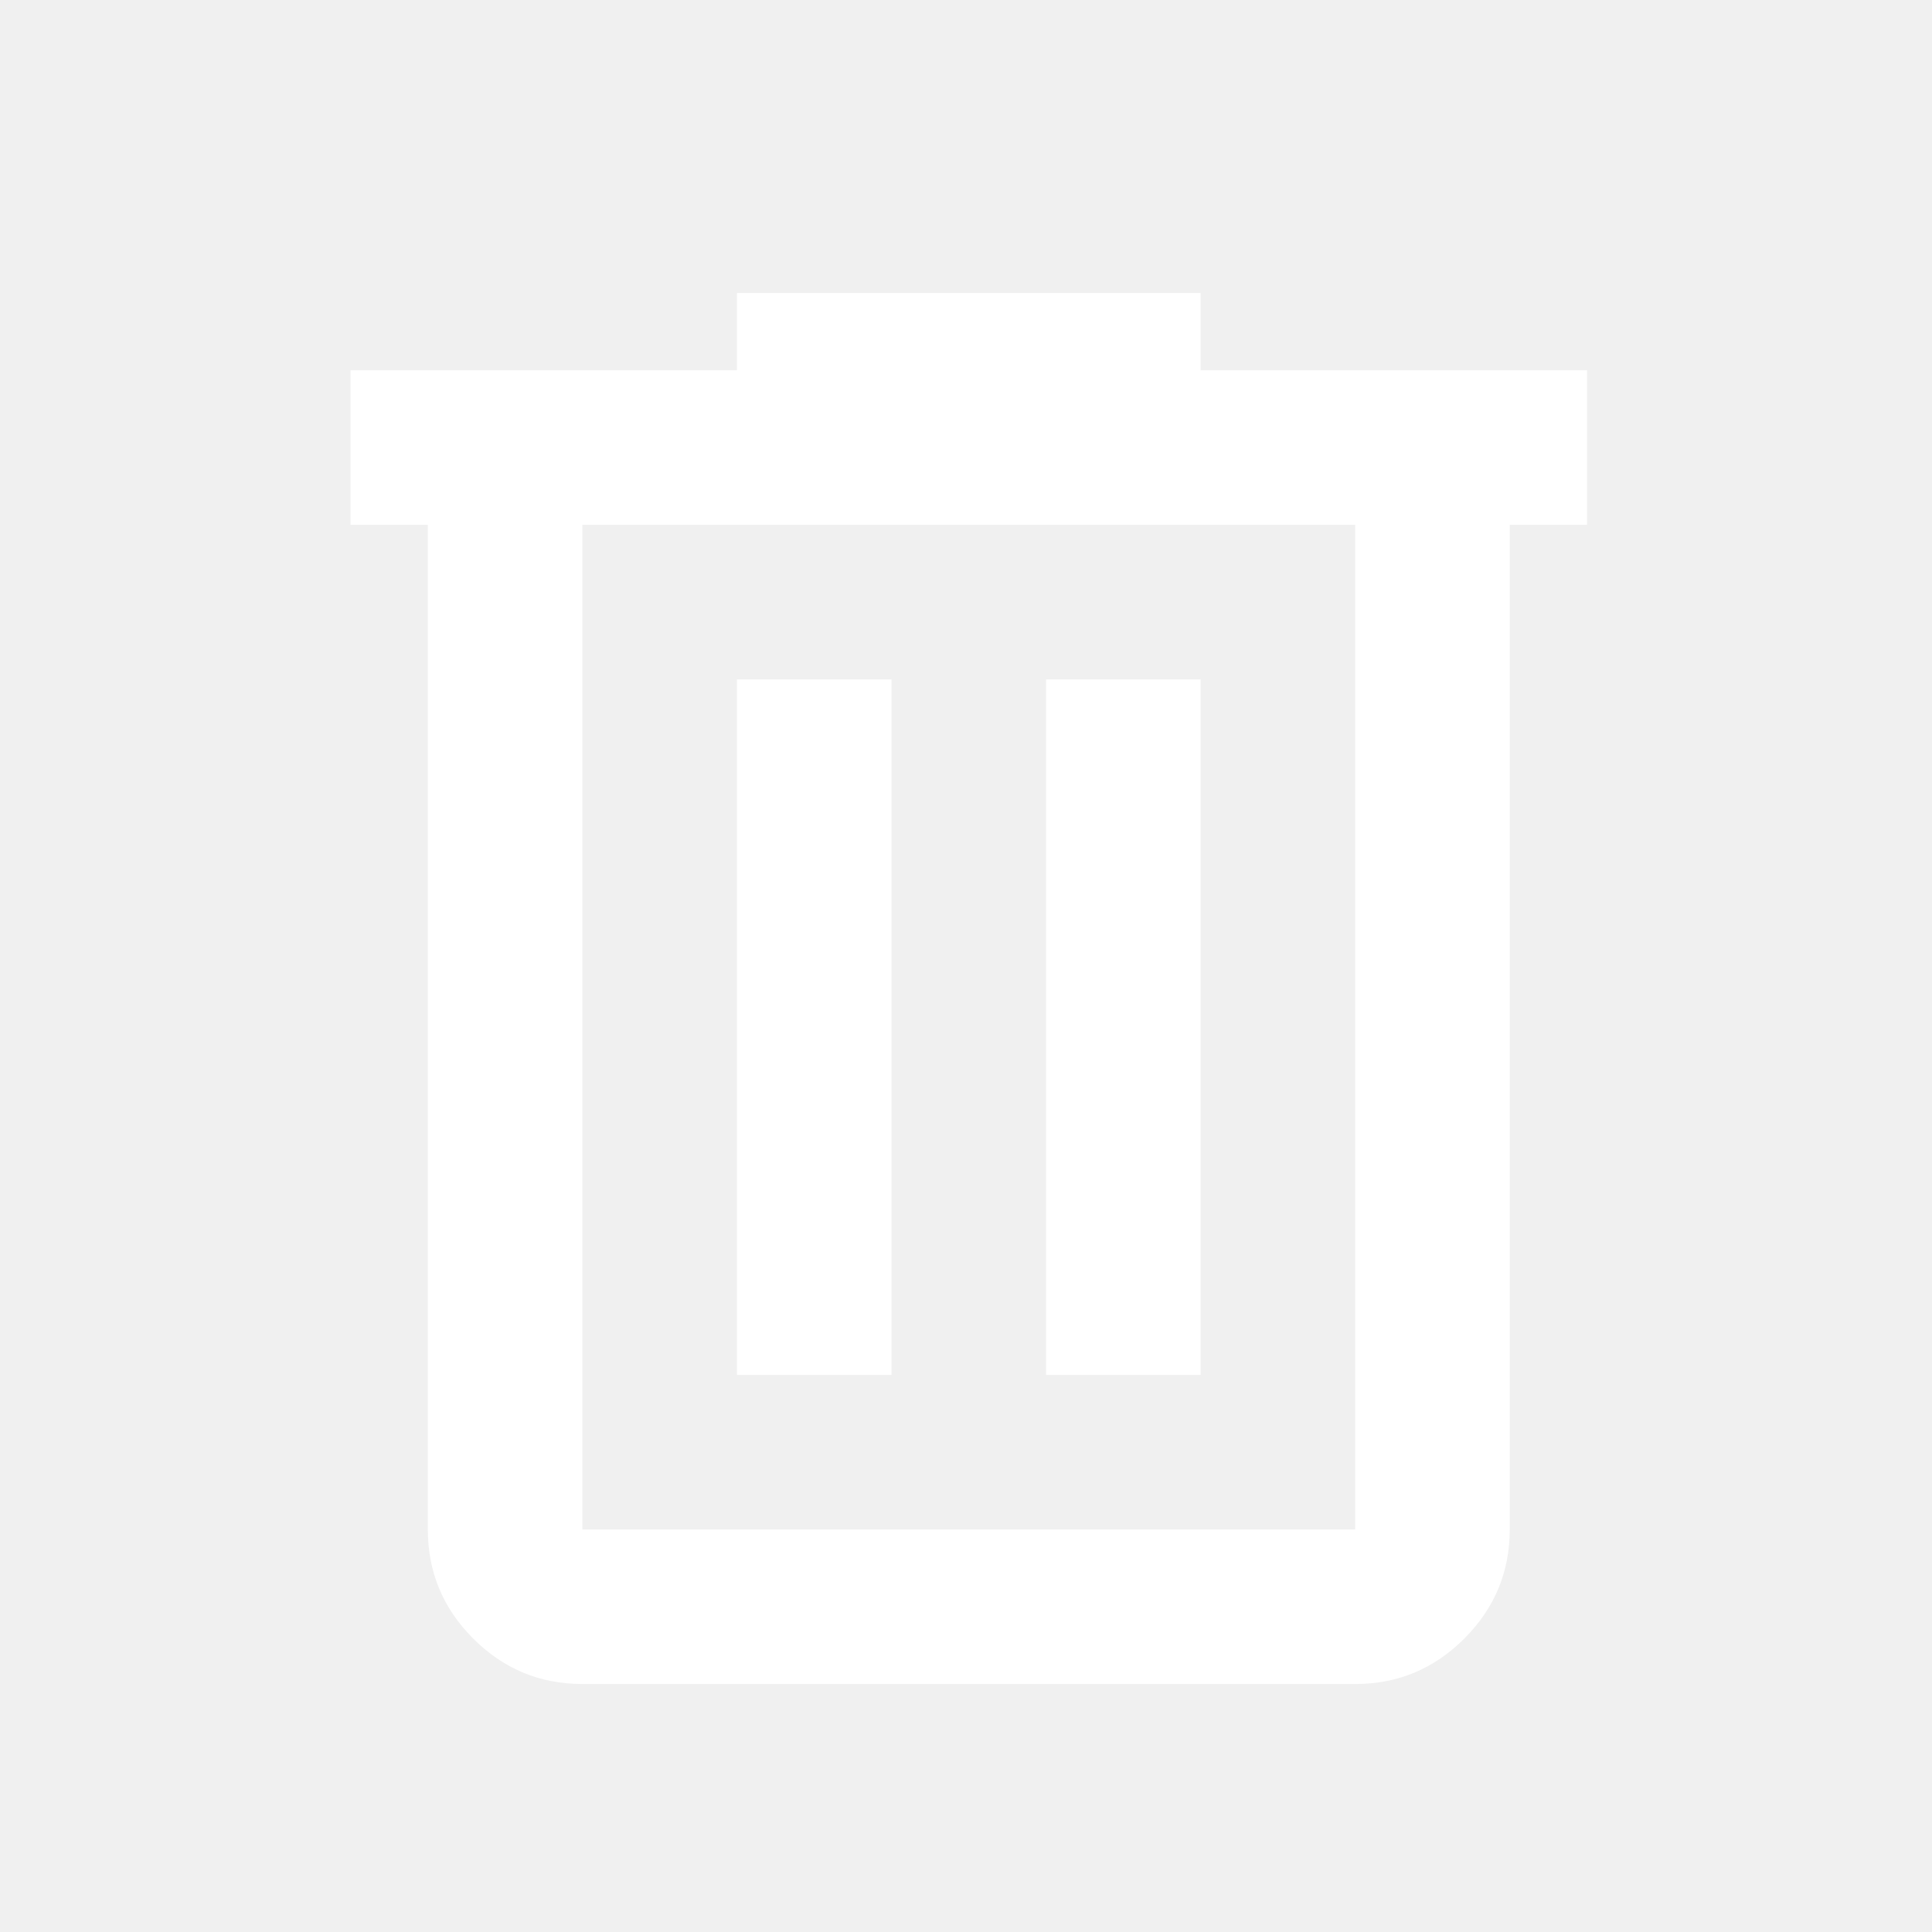
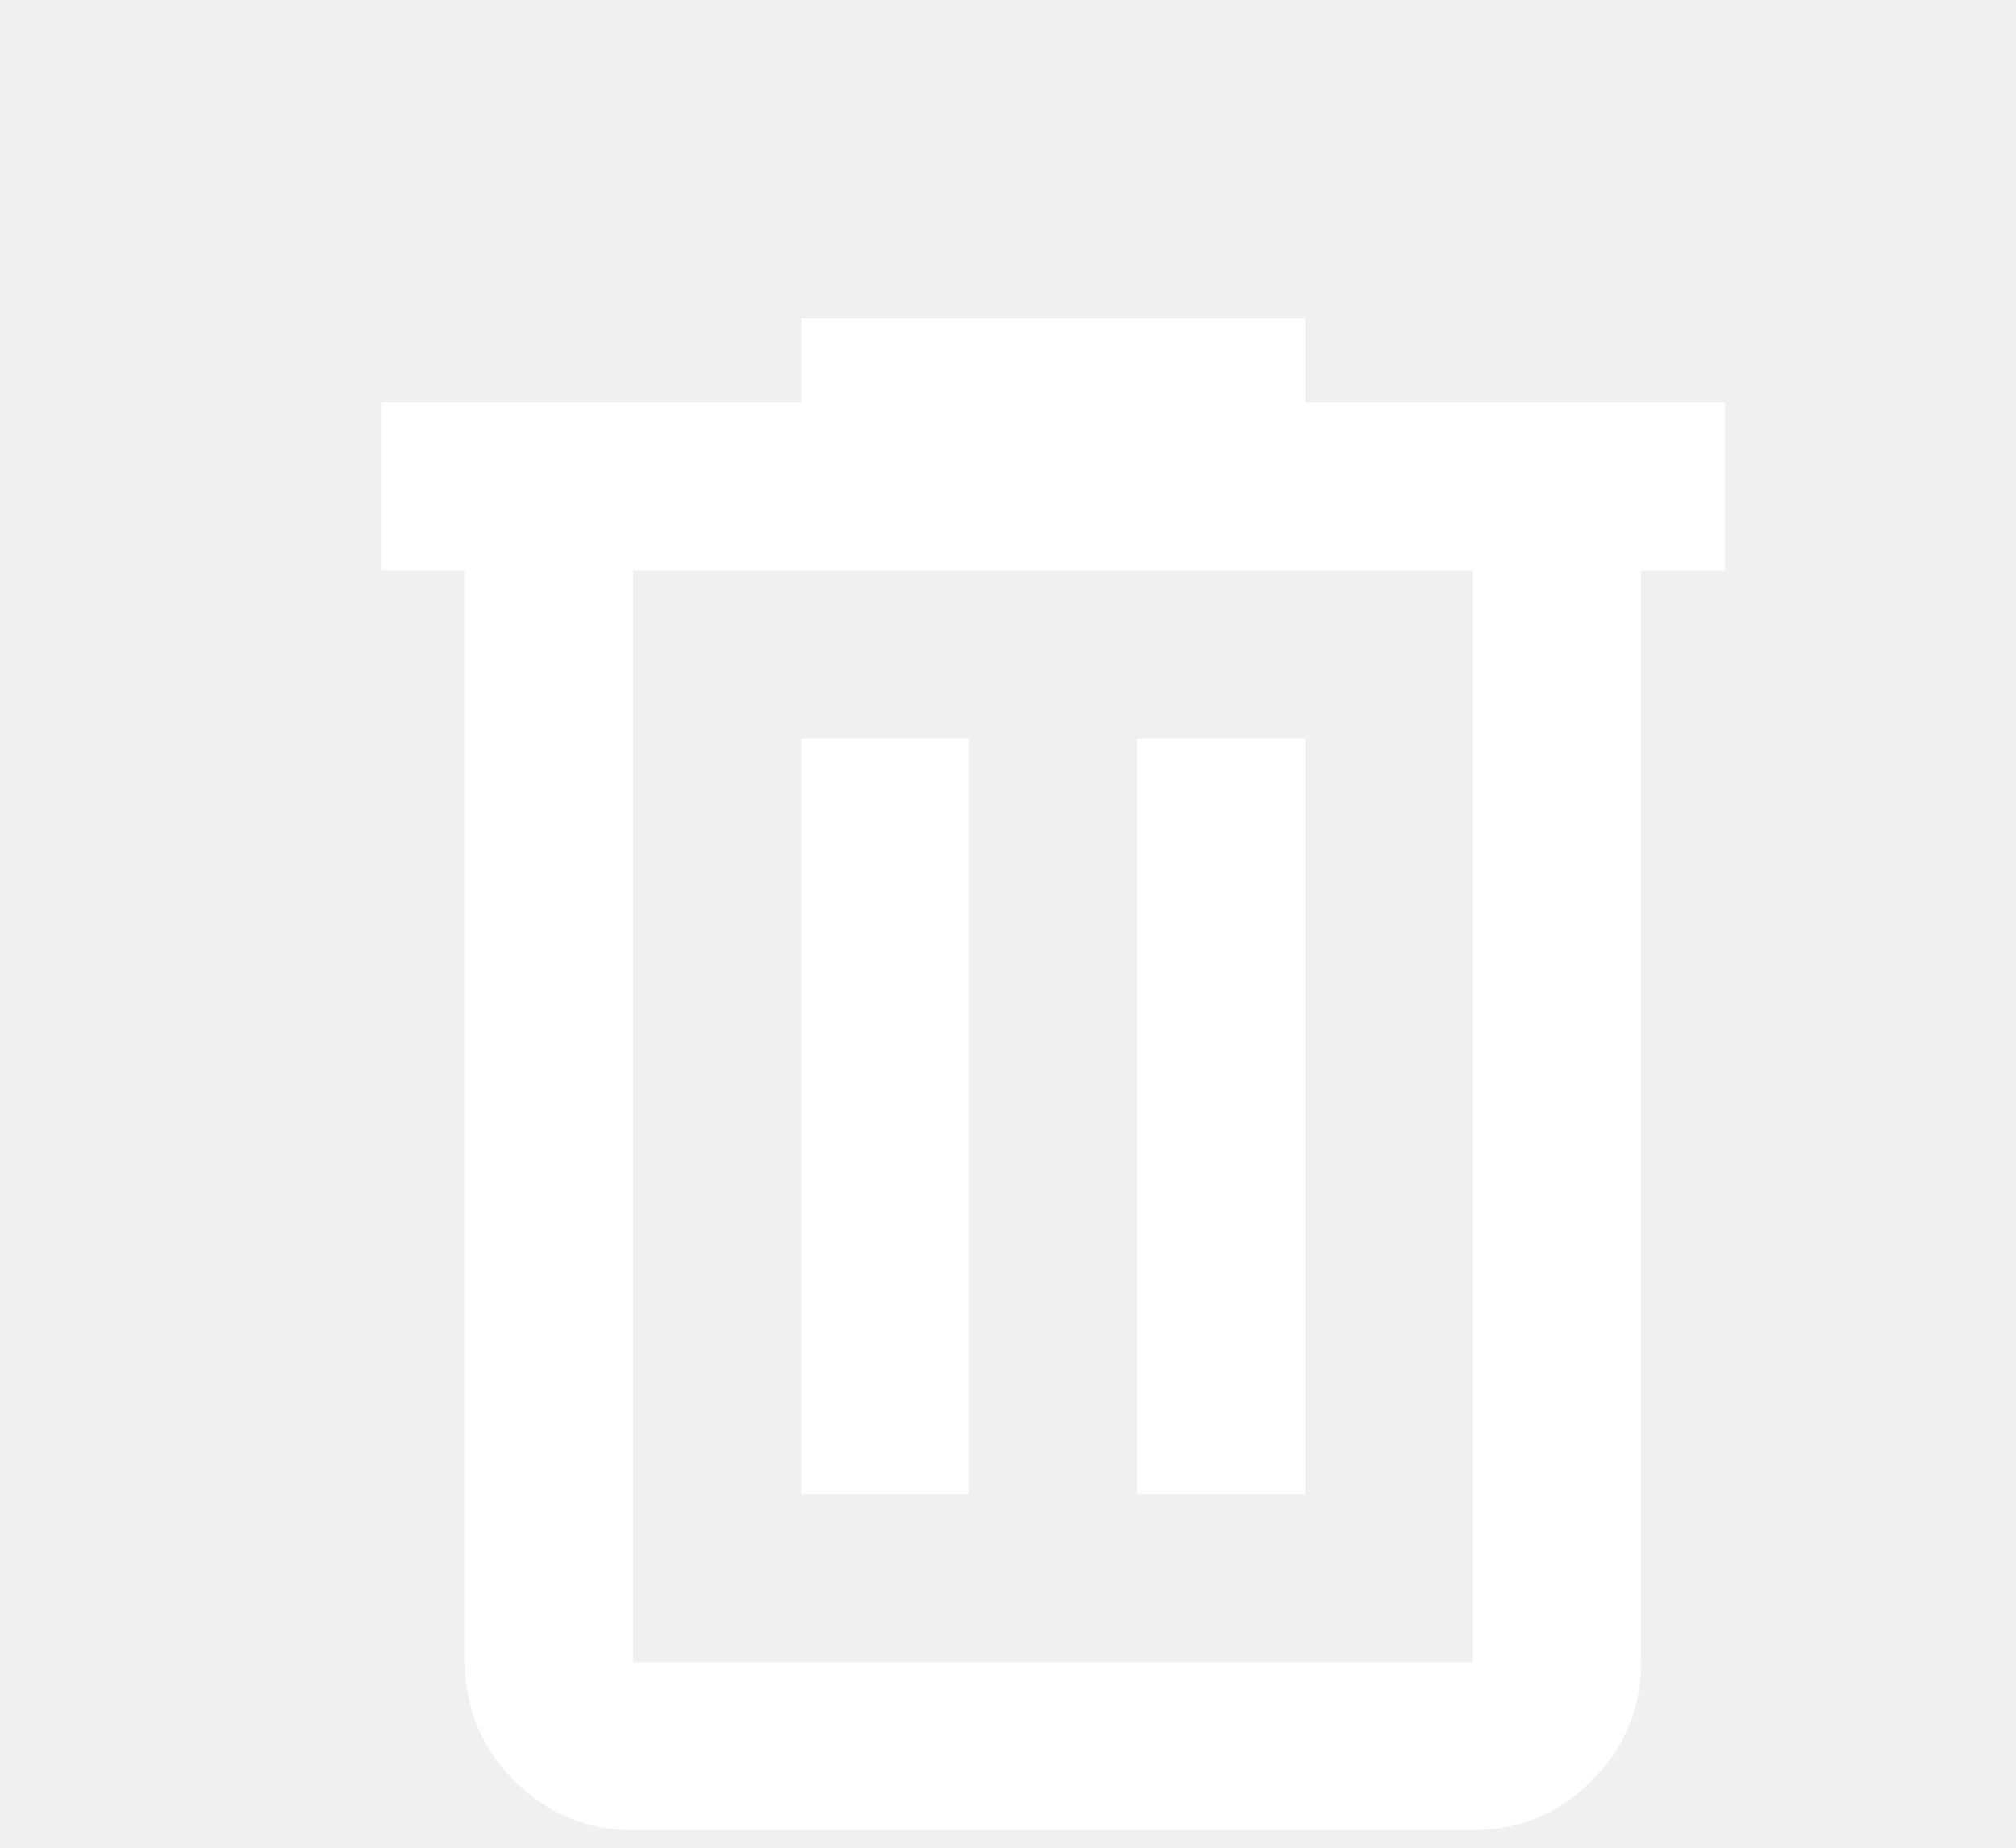
- <svg xmlns="http://www.w3.org/2000/svg" viewBox="0 0 25 25" fill="none">
+ <svg xmlns="http://www.w3.org/2000/svg" viewBox="0 0 24 22" fill="none">
  <path d="M7.536 21.791C6.986 21.791 6.515 21.595 6.123 21.203C5.732 20.811 5.536 20.341 5.536 19.791V6.791H4.536V4.791H9.536V3.791H15.536V4.791H20.536V6.791H19.536V19.791C19.536 20.341 19.34 20.811 18.948 21.203C18.557 21.595 18.086 21.791 17.536 21.791H7.536ZM17.536 6.791H7.536V19.791H17.536V6.791ZM9.536 17.791H11.536V8.791H9.536V17.791ZM13.536 17.791H15.536V8.791H13.536V17.791Z" fill="white" />
</svg>
